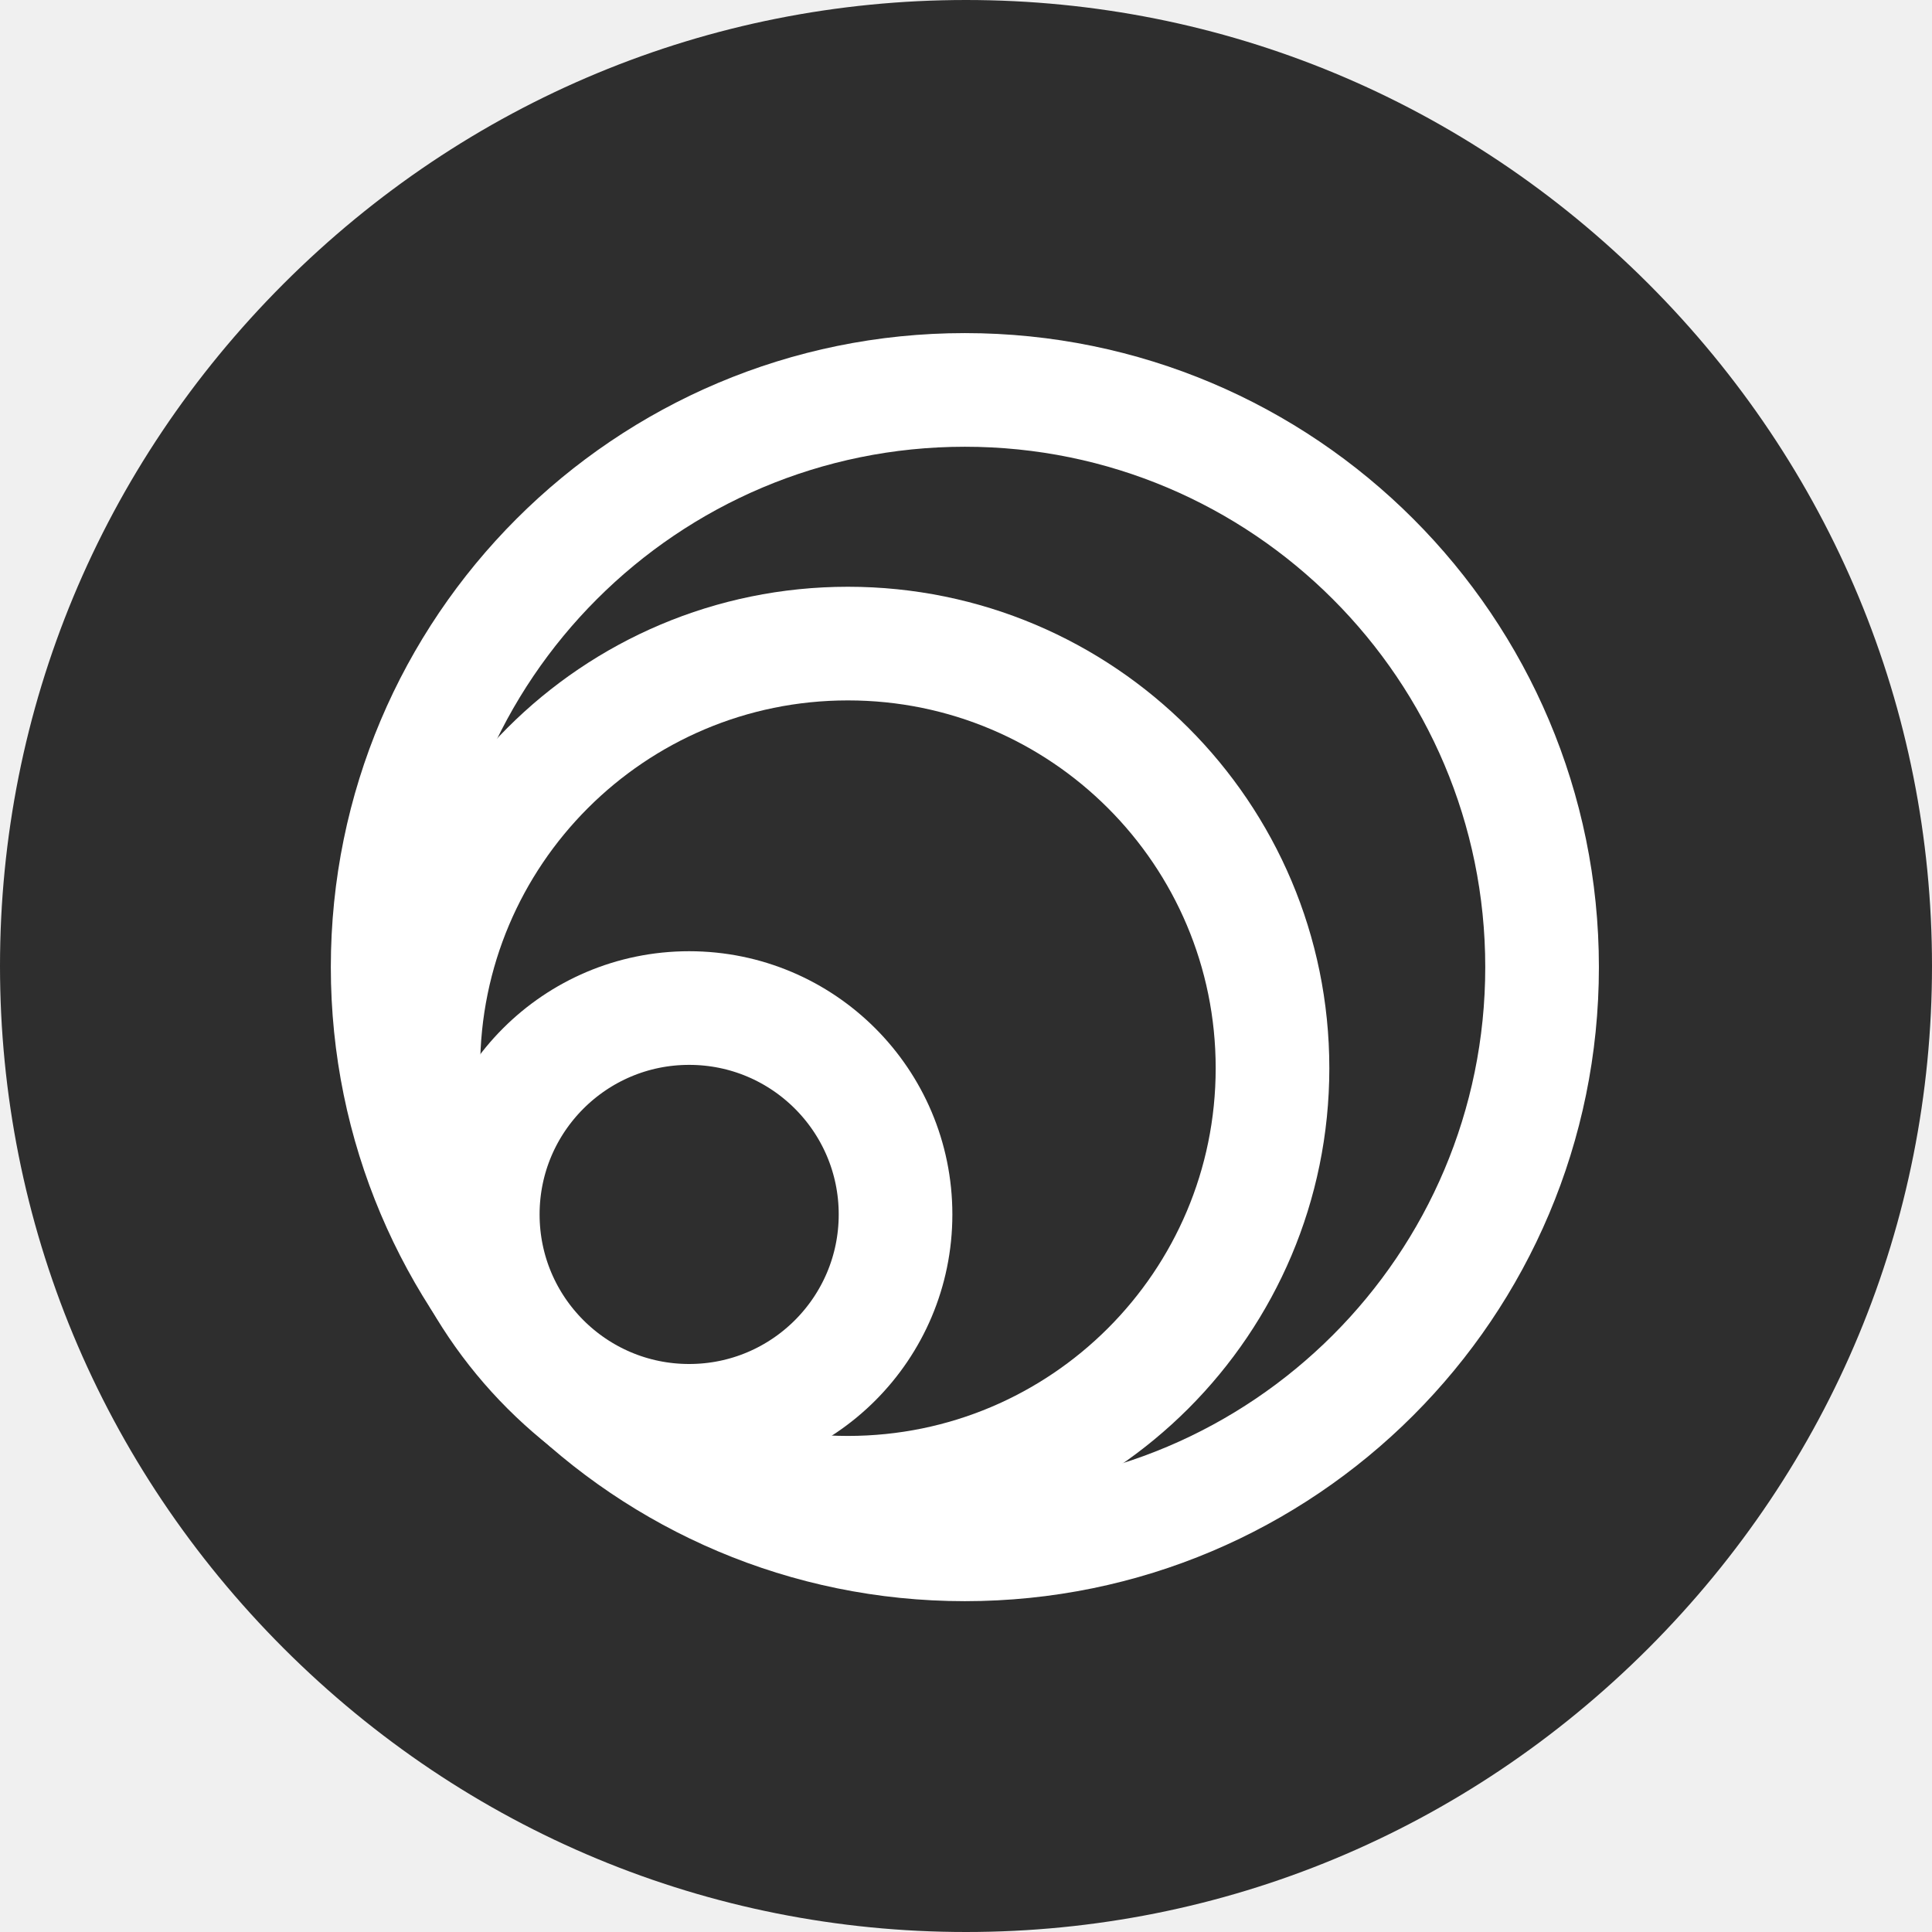
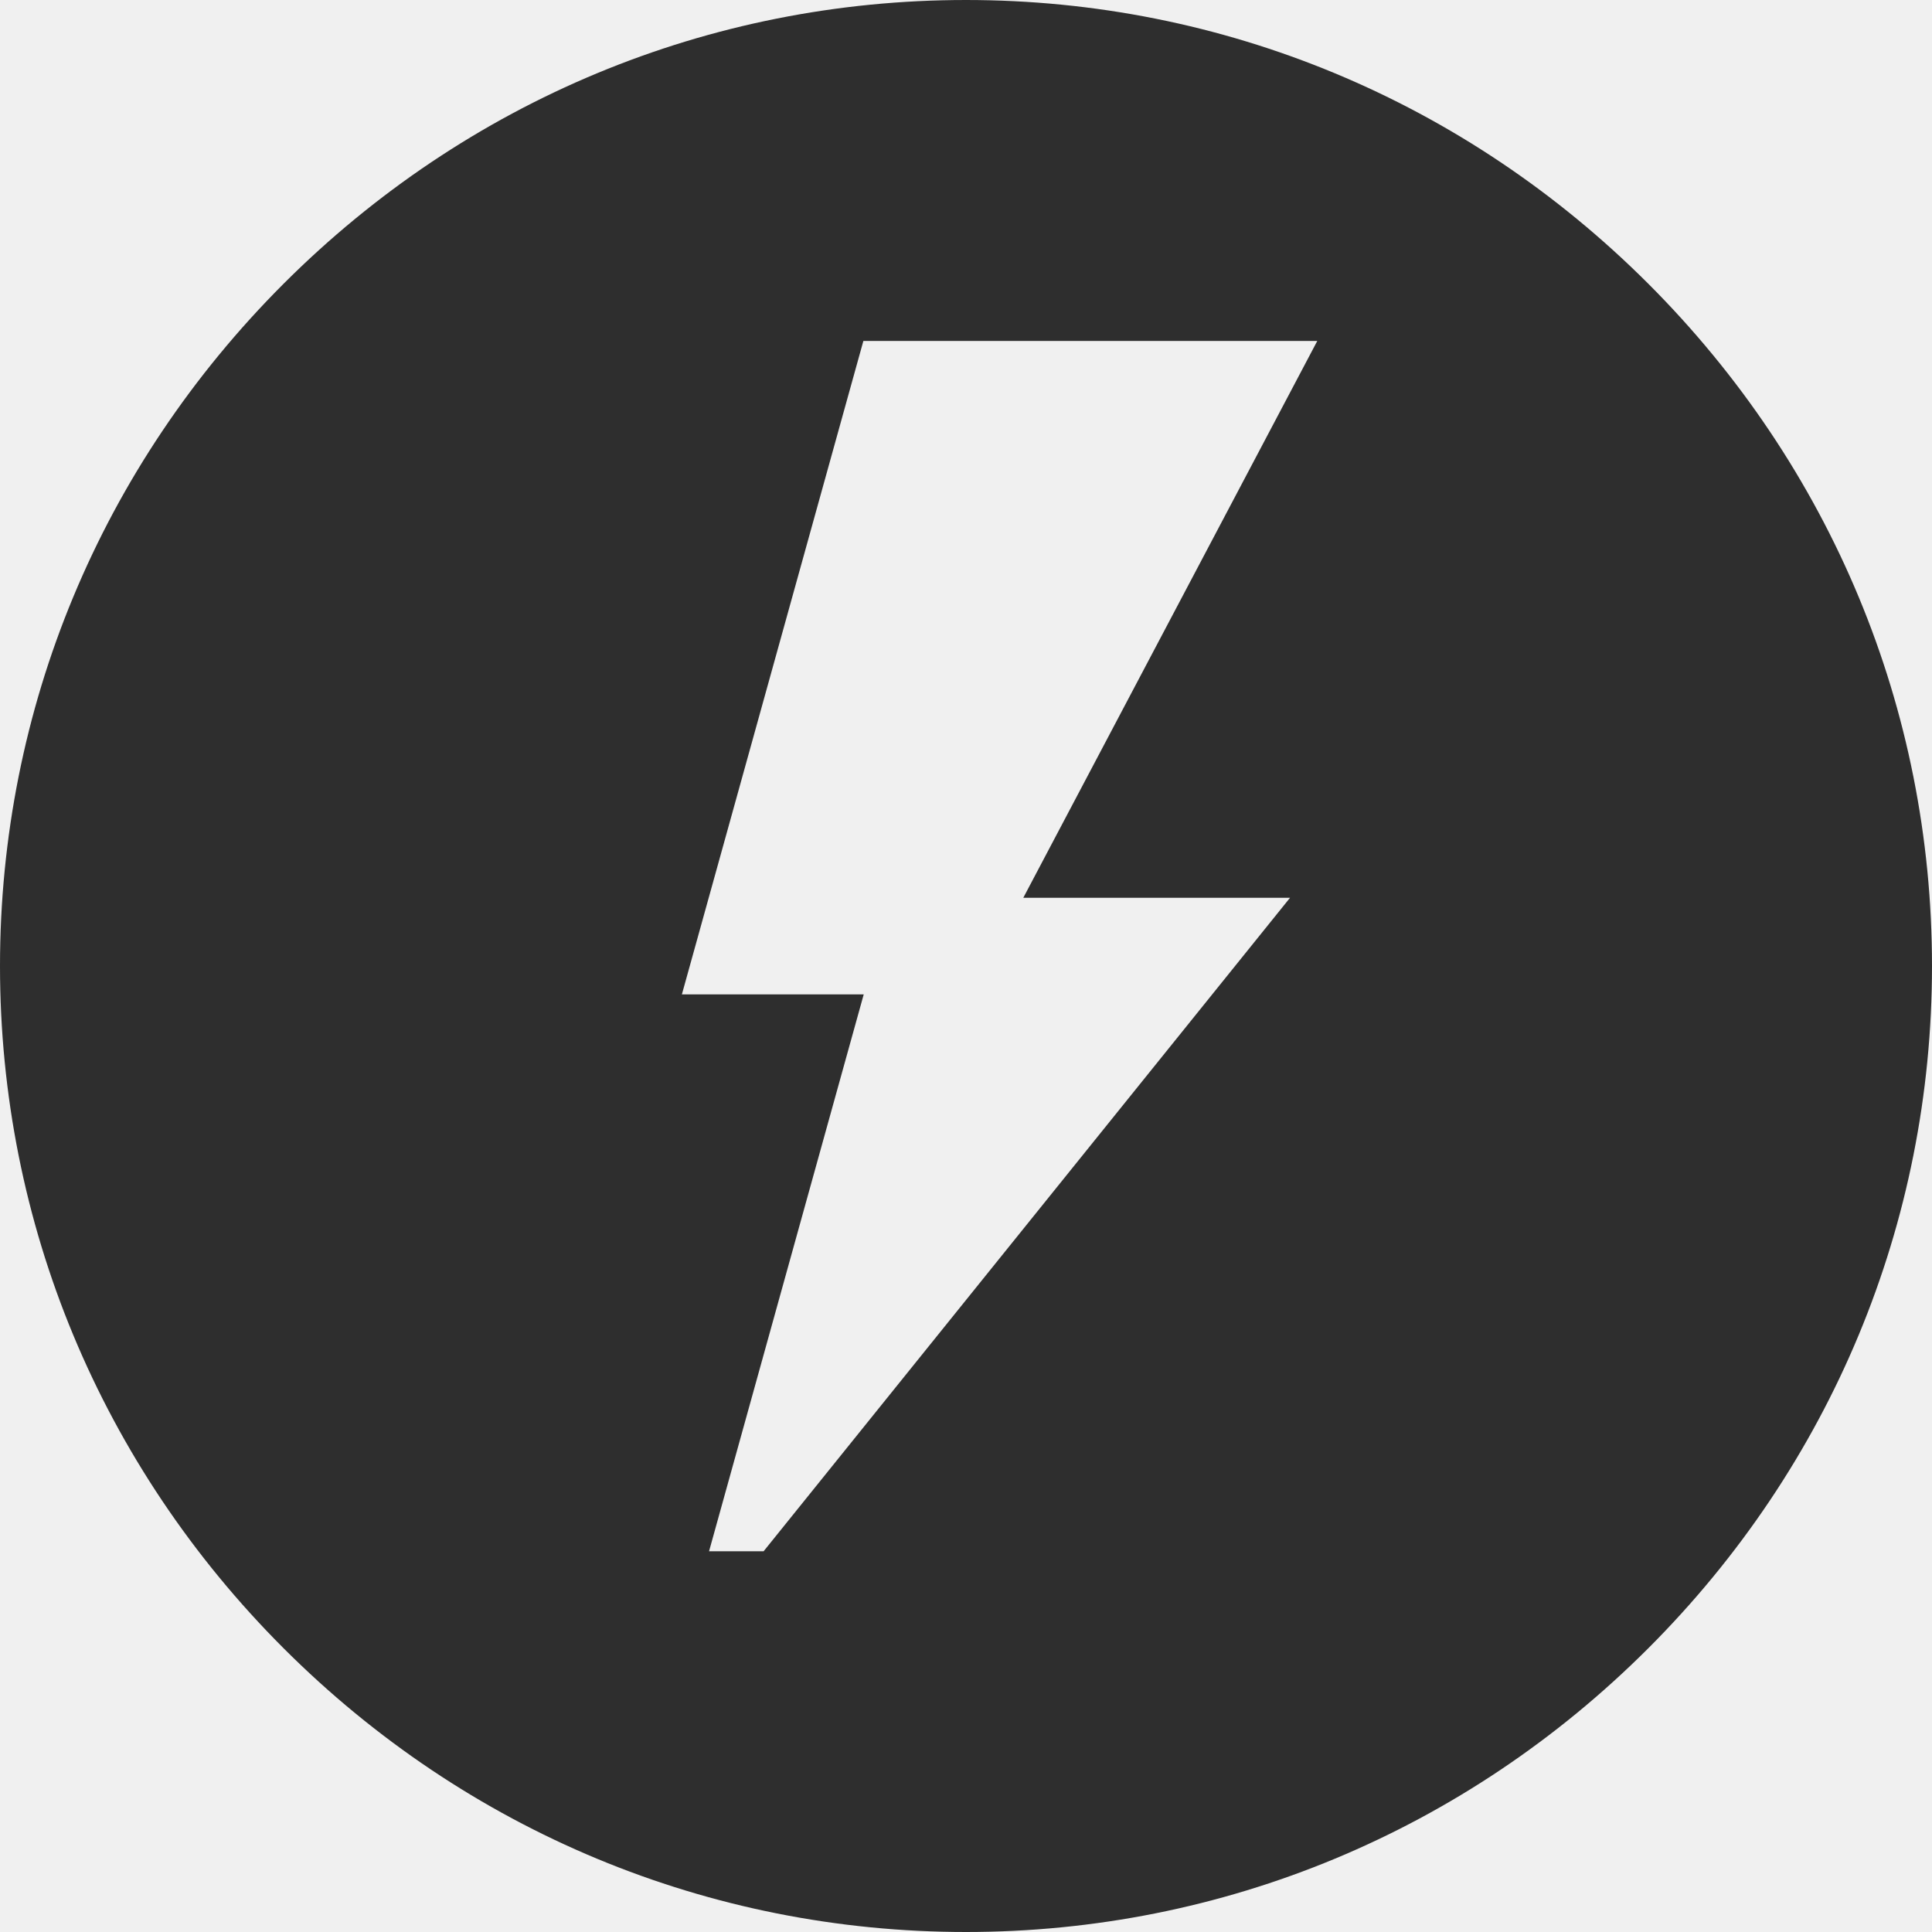
<svg xmlns="http://www.w3.org/2000/svg" width="17" height="17" viewBox="0 0 17 17" fill="none">
-   <path d="M14.504 2.496C12.894 0.887 10.762 0 8.5 0C6.238 0 4.106 0.887 2.496 2.496C0.887 4.106 0 6.238 0 8.5C0 10.762 0.887 12.894 2.496 14.504C4.106 16.113 6.238 17 8.5 17C10.762 17 12.894 16.113 14.504 14.504C16.113 12.894 17 10.762 17 8.5C17 6.238 16.113 4.106 14.504 2.496Z" fill="#2E2E2E" />
-   <circle cx="8.49" cy="8.51" r="5.079" stroke="white" />
-   <circle cx="6.064" cy="10.686" r="1.816" stroke="white" />
-   <circle cx="7.461" cy="9.399" r="3.736" stroke="white" />
+   <path fill-rule="evenodd" clip-rule="evenodd" d="M8.5 0C10.761 0 12.893 0.887 14.503 2.496C16.113 4.106 17 6.238 17 8.5C17 10.762 16.113 12.894 14.503 14.504C12.893 16.113 10.761 17 8.5 17C6.238 17 4.106 16.113 2.496 14.504C0.886 12.894 -0 10.762 -0 8.5C-0 6.238 0.886 4.106 2.496 2.496C4.106 0.887 6.238 0 8.5 0ZM7.597 3H11.591L9.004 7.9H11.351L6.719 13.65H6.239L7.6 8.75H6L7.597 3Z" fill="#2E2E2E" />
</svg>
